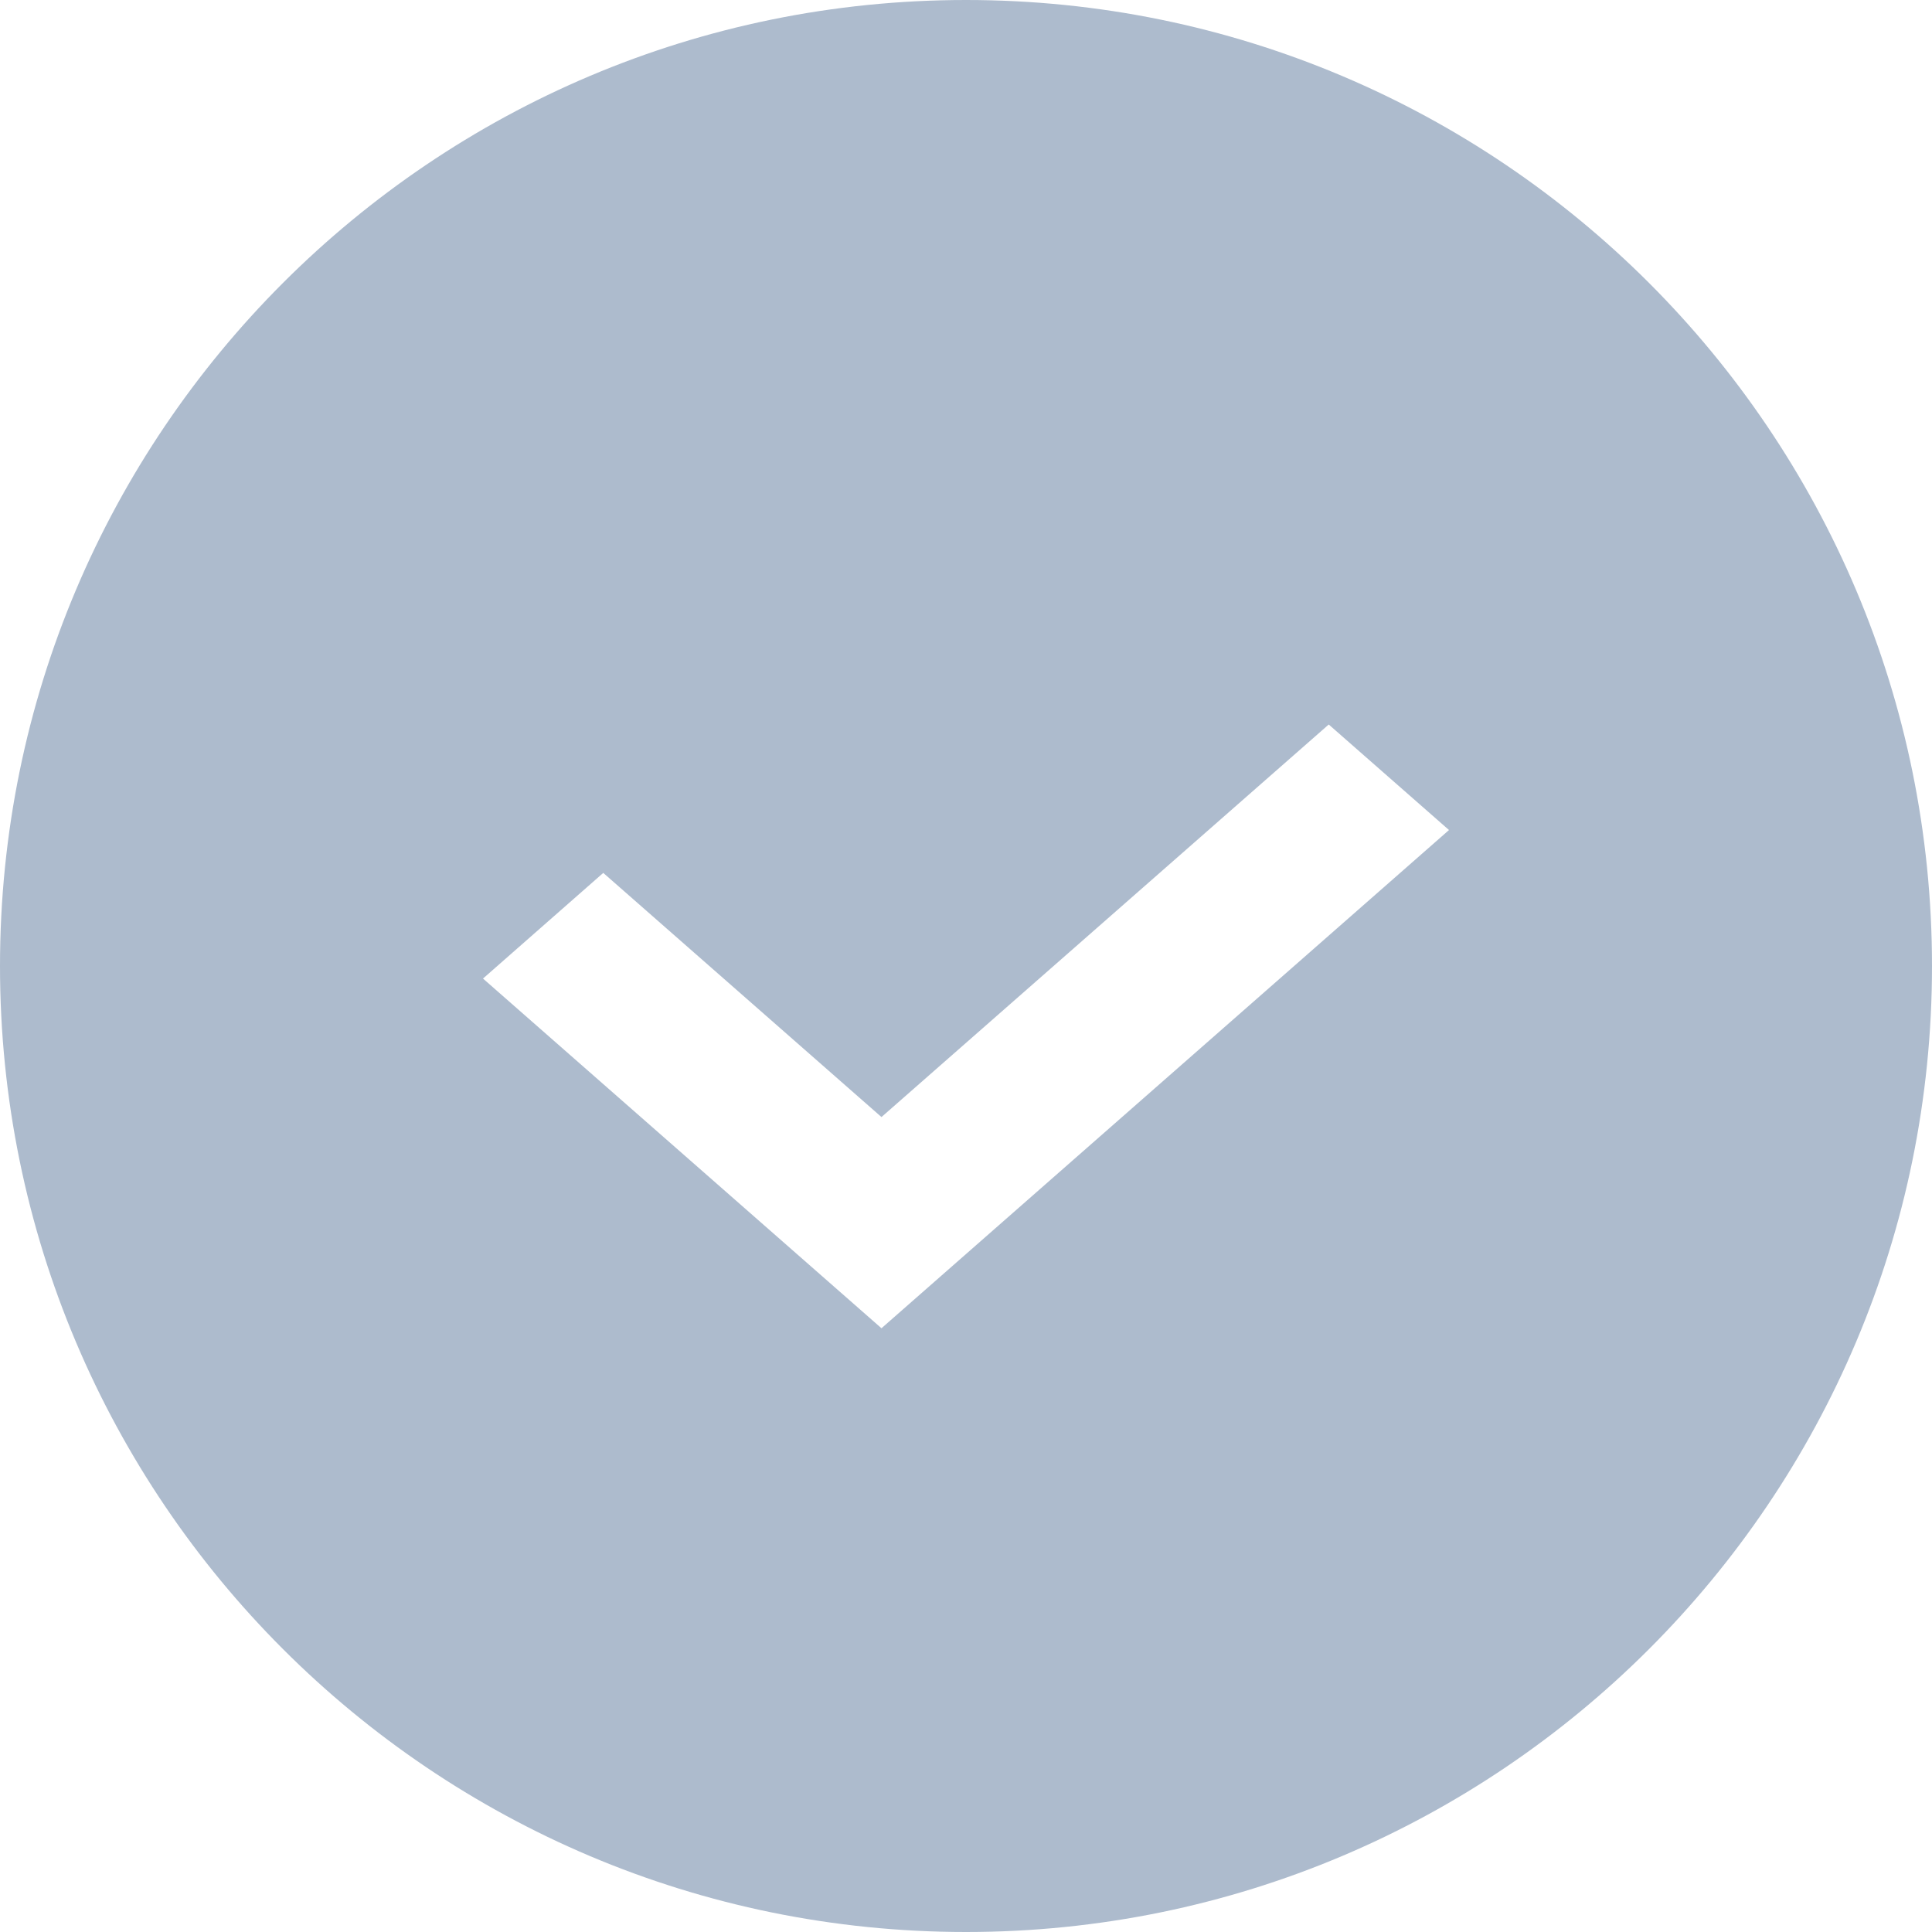
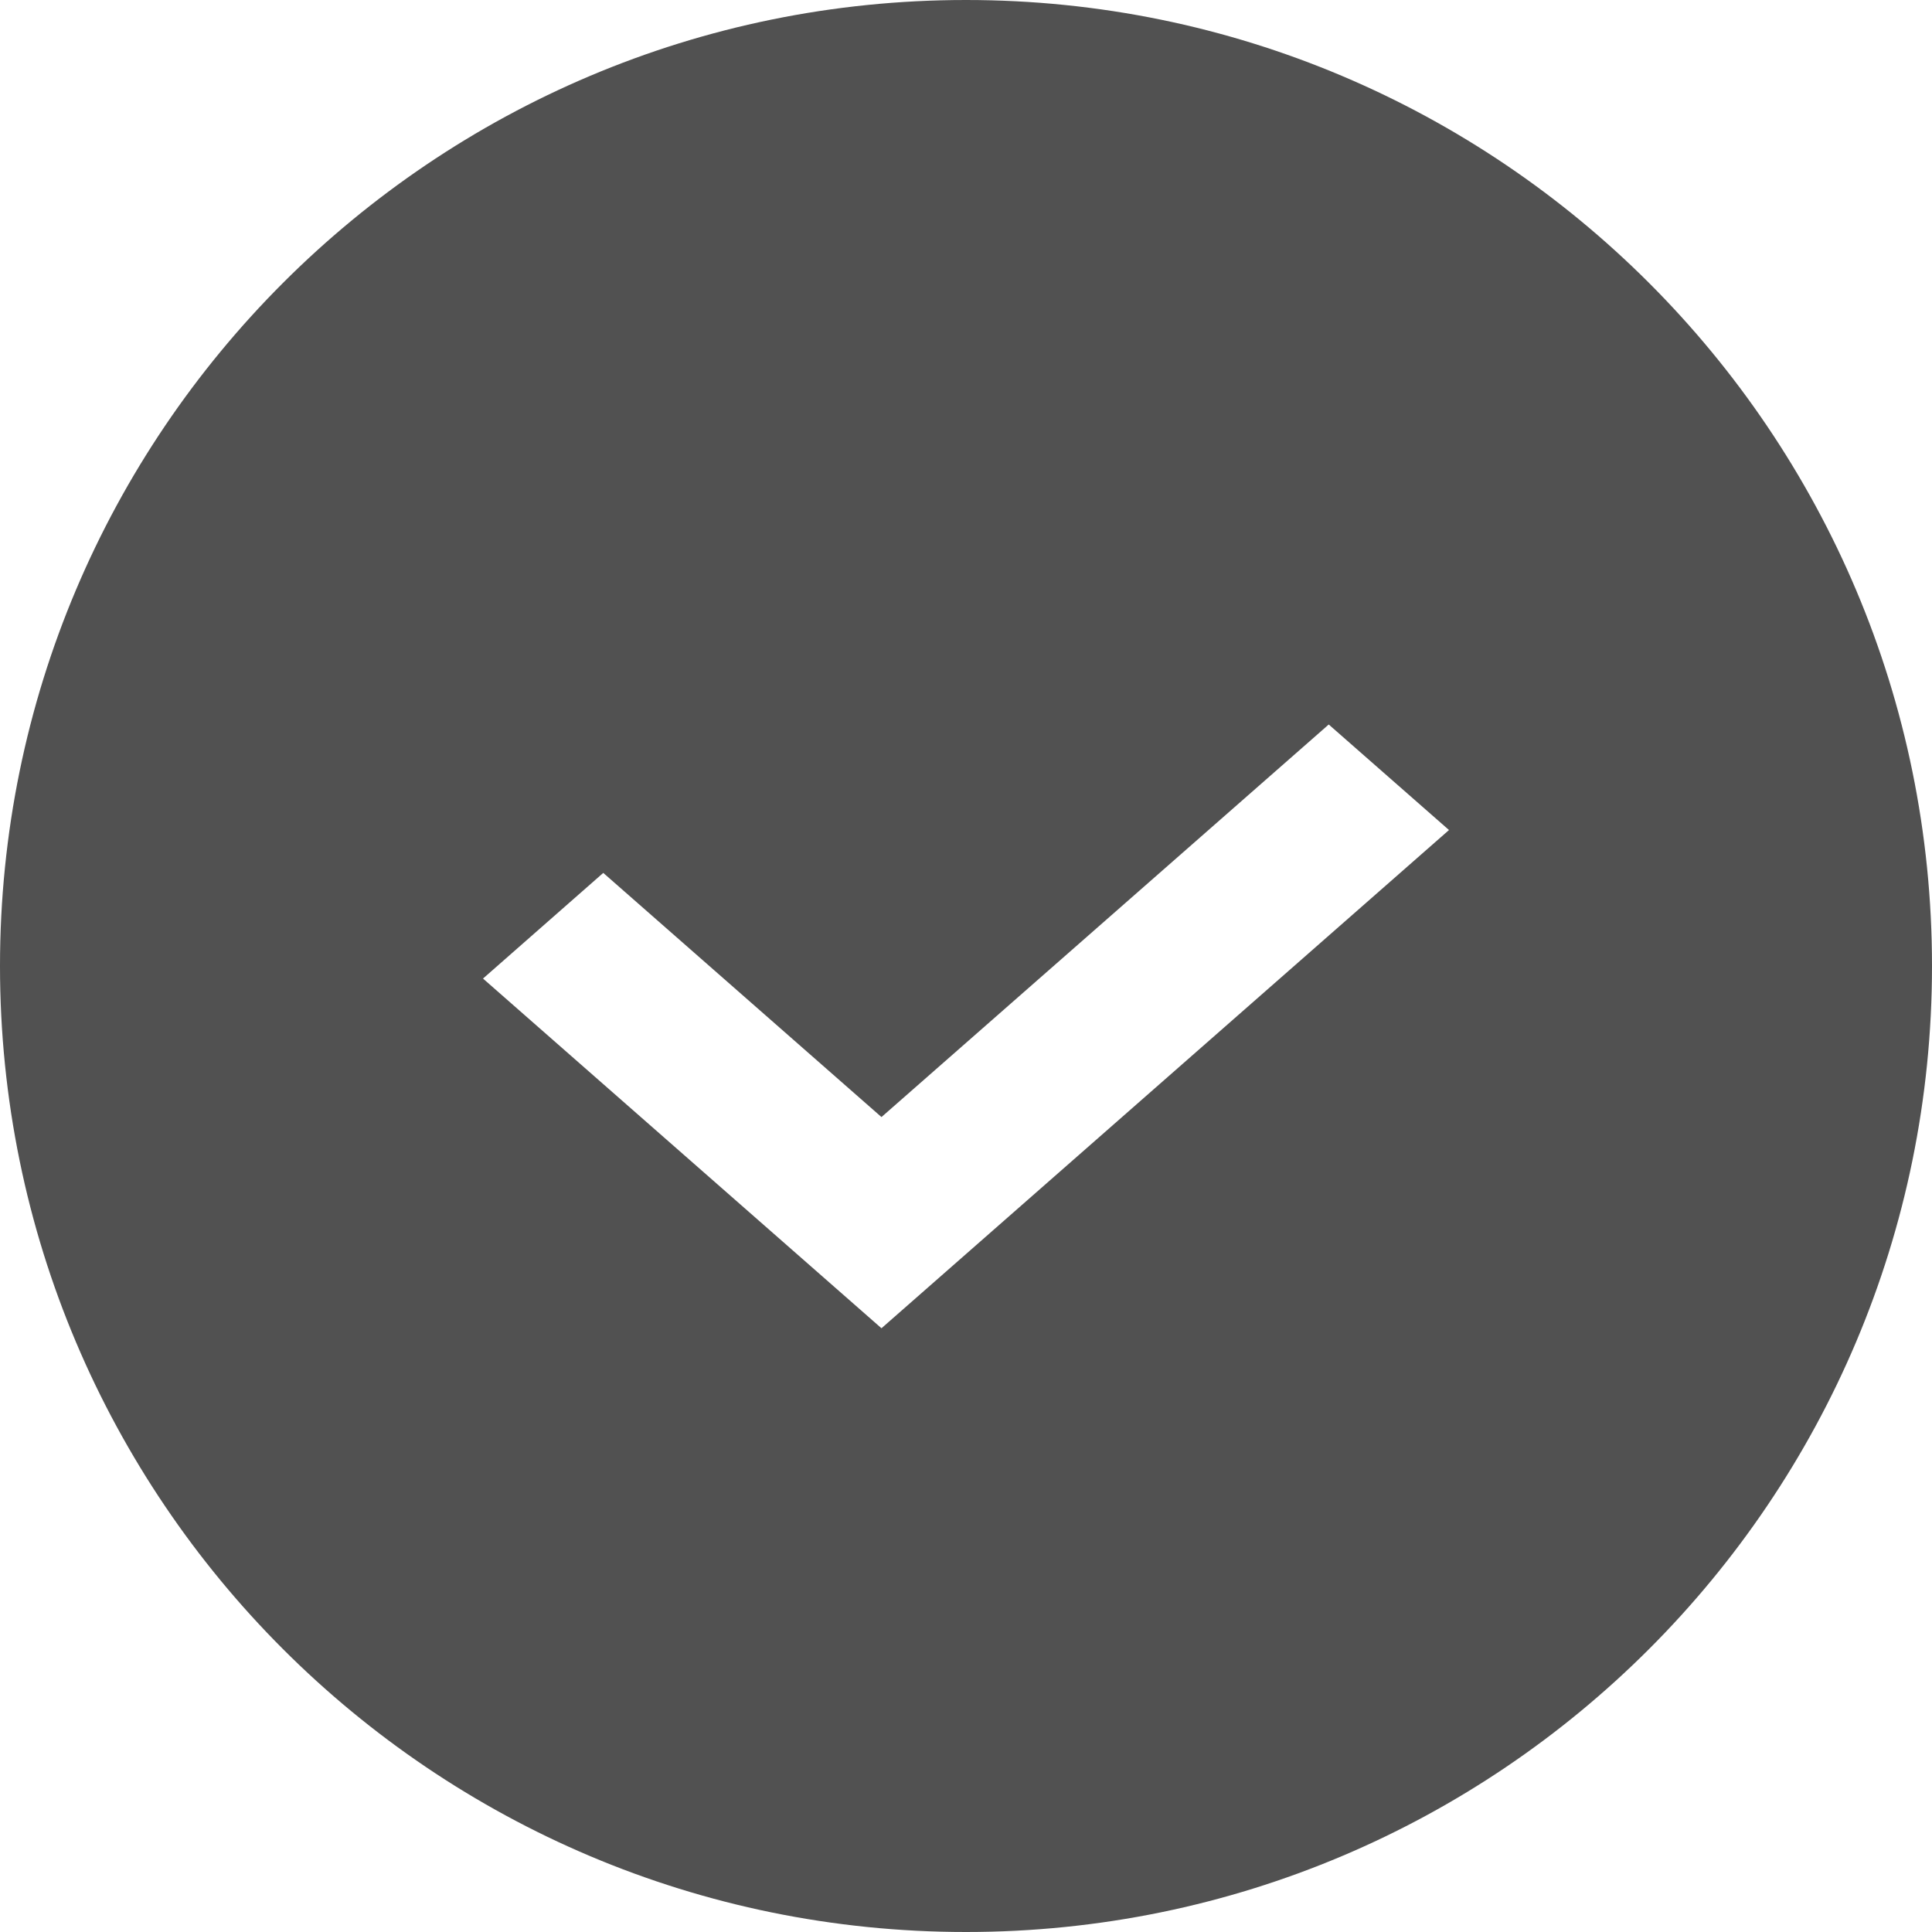
<svg xmlns="http://www.w3.org/2000/svg" width="16" height="16">
-   <path d="M8 16c-4.418 0-8-3.582-8-8s3.582-8 8-8 8 3.582 8 8-3.582 8-8 8zm3.004-10L7.3 9.251 4.996 7.229 4 8.104 7.3 11 12 6.874 11.004 6z" fill="#ADBBCD" fill-rule="evenodd" />
+   <path d="M8 16c-4.418 0-8-3.582-8-8s3.582-8 8-8 8 3.582 8 8-3.582 8-8 8zm3.004-10L7.3 9.251 4.996 7.229 4 8.104 7.3 11 12 6.874 11.004 6z" fill="#515151" fill-rule="evenodd" />
</svg>
